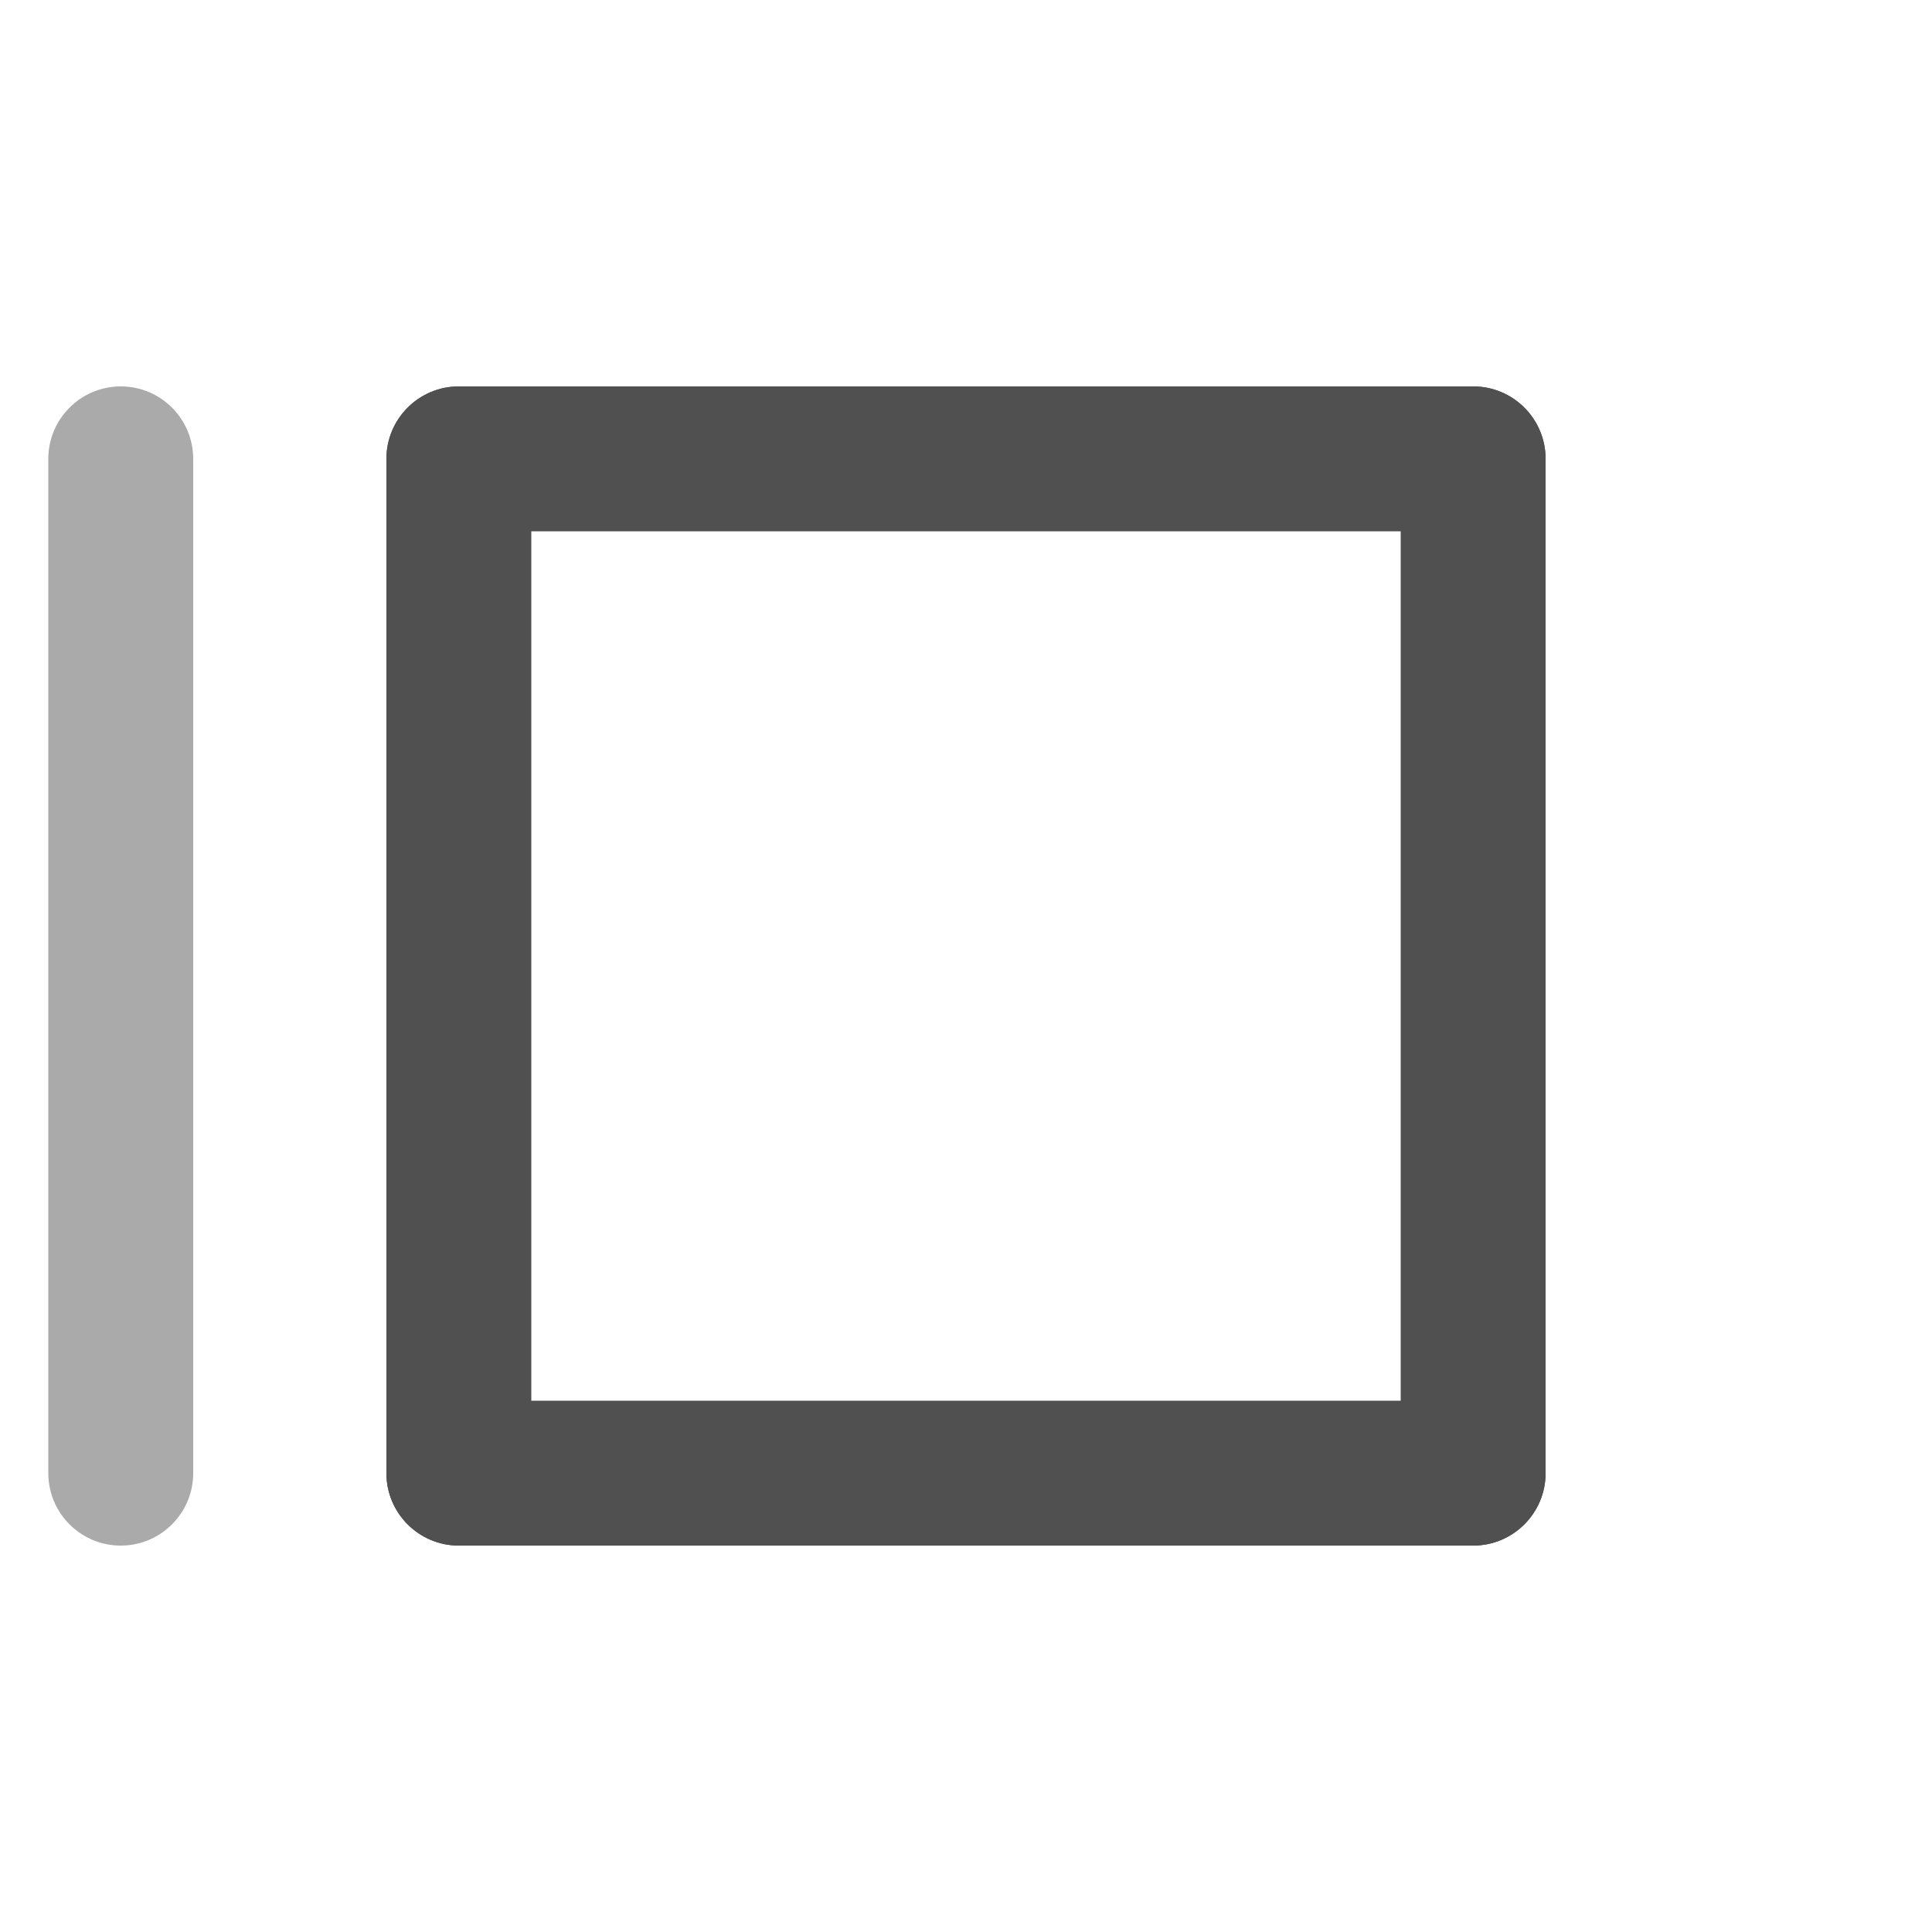
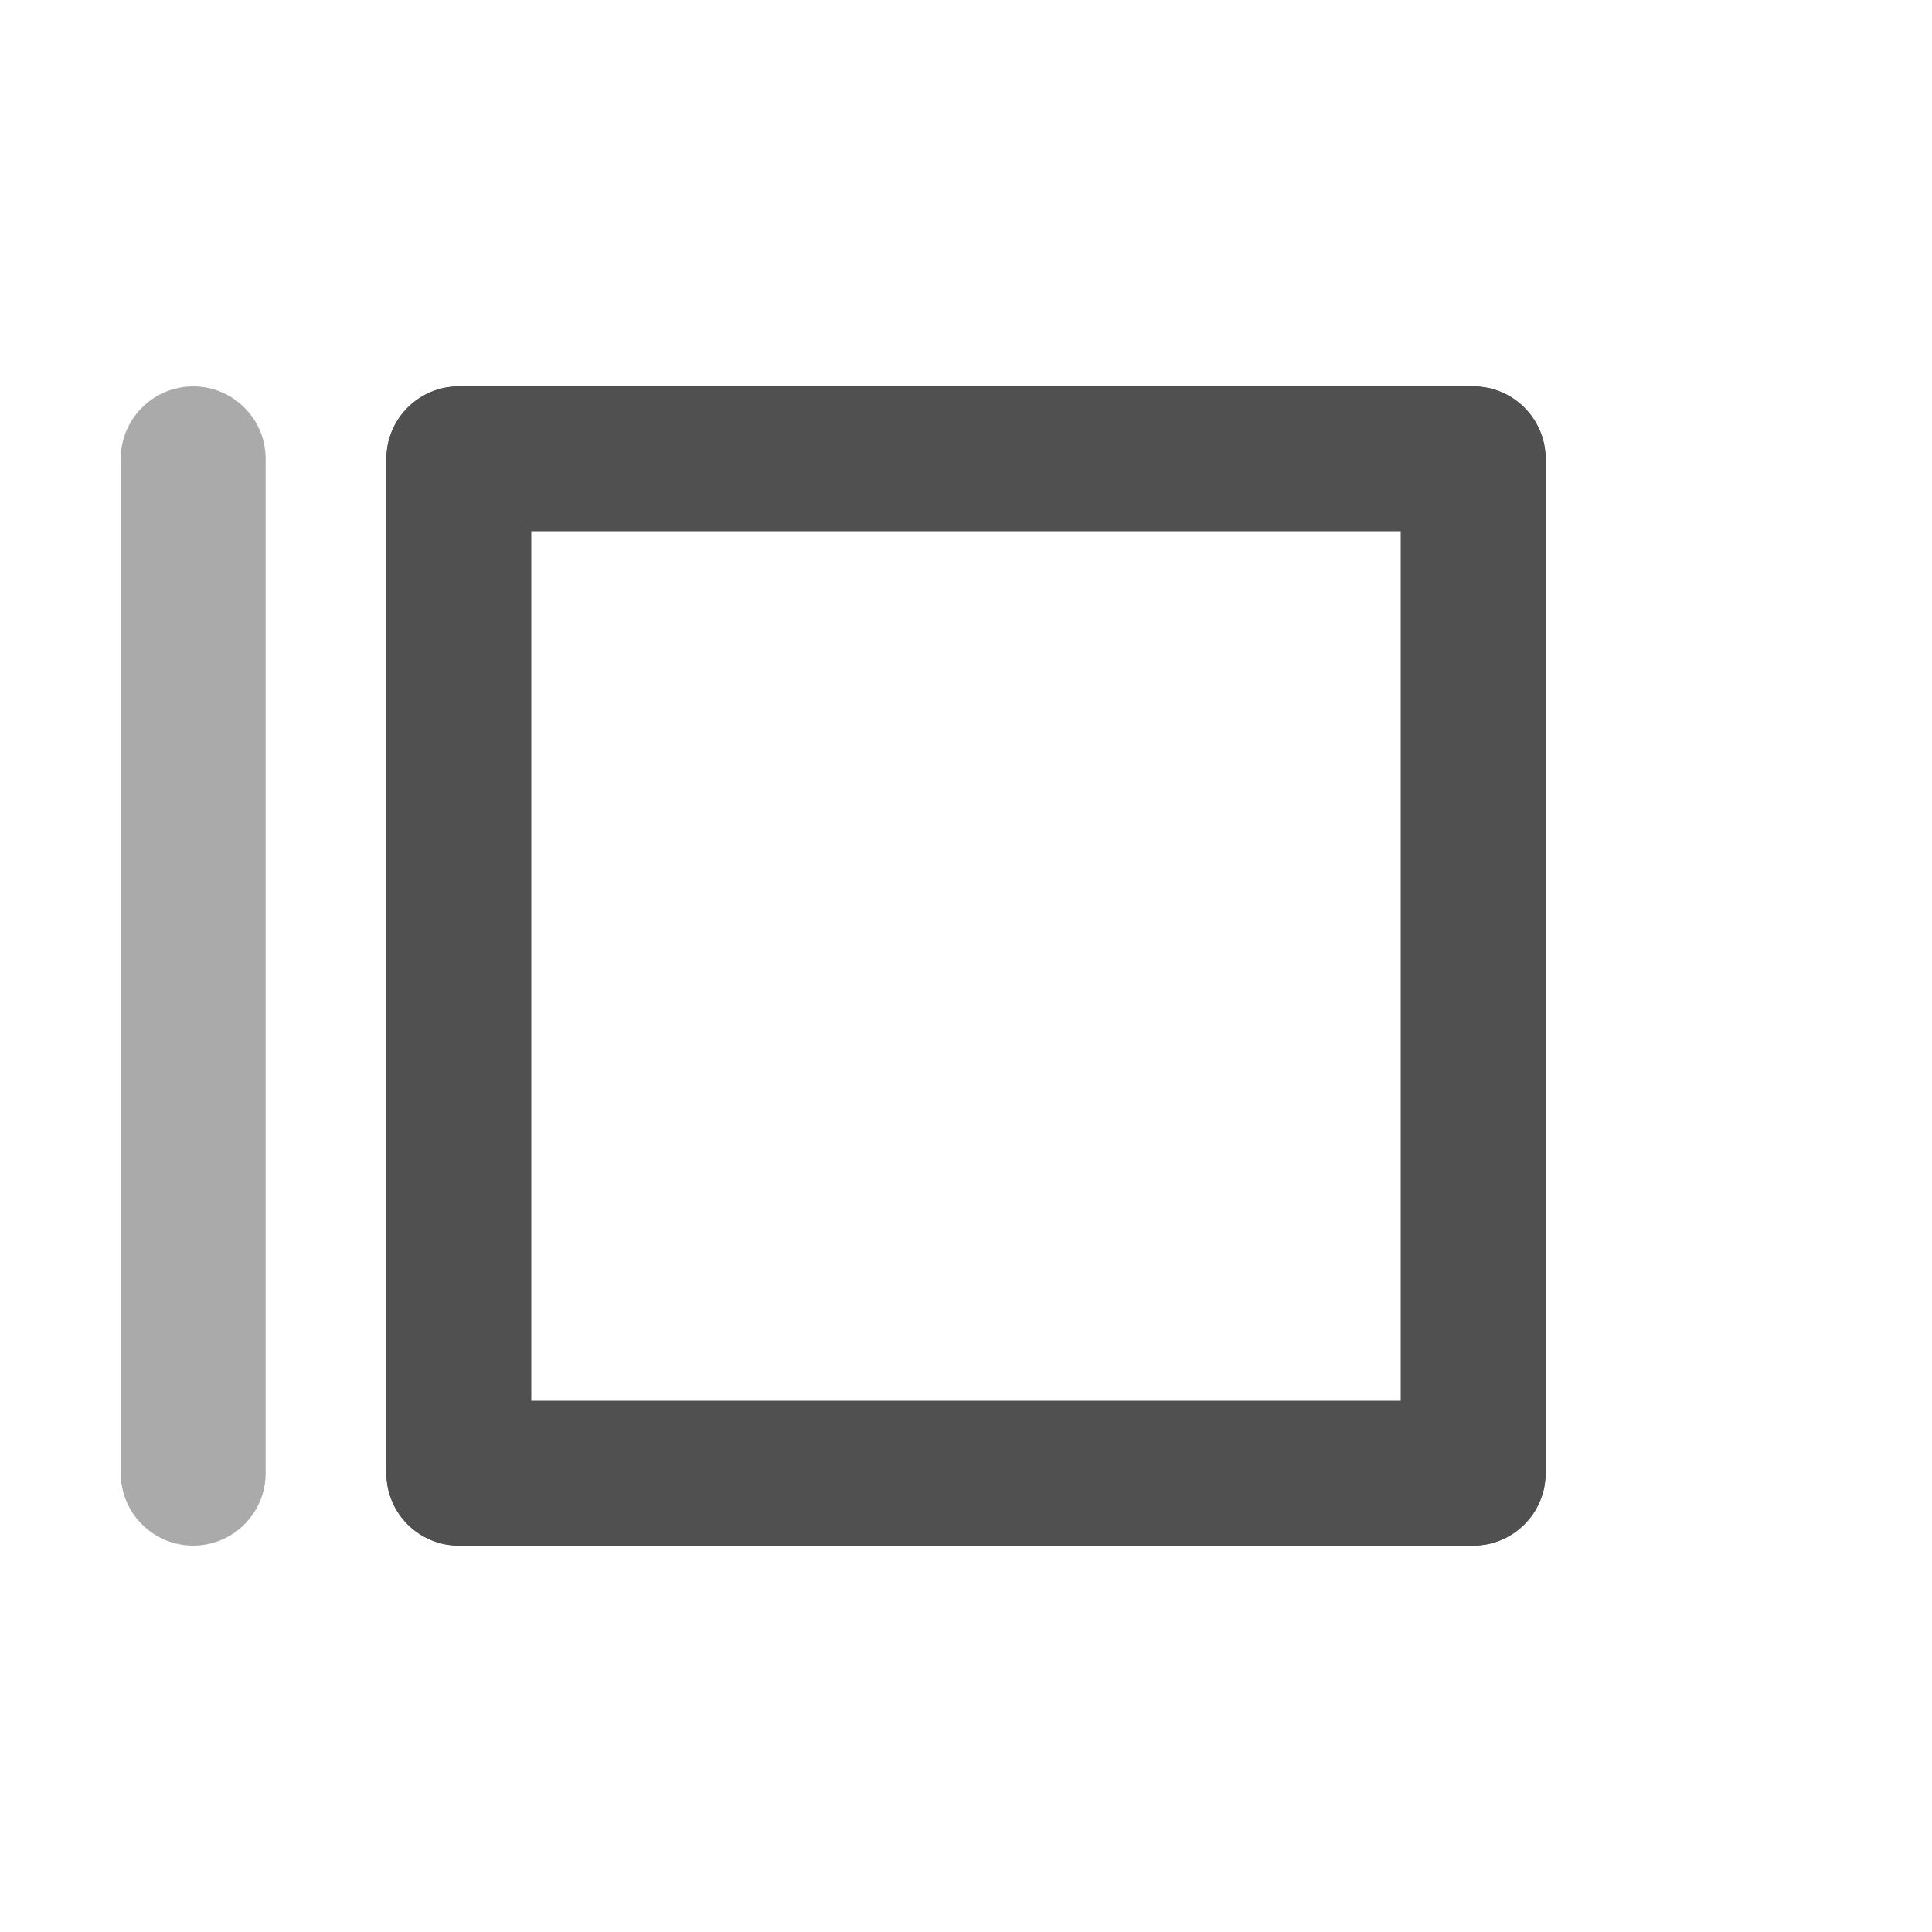
<svg xmlns="http://www.w3.org/2000/svg" width="20" height="20" viewBox="0 0 20 20" fill="none">
-   <path d="M0.5 4.75C0.5 4.336 0.836 4 1.25 4C1.664 4 2 4.336 2 4.75V15.25C2 15.664 1.664 16 1.25 16C0.836 16 0.5 15.664 0.5 15.25V4.75Z" fill="#AAAAAA" />
  <path d="M14.5 4.75C14.5 4.336 14.836 4 15.25 4C15.664 4 16 4.336 16 4.75V15.25C16 15.664 15.664 16 15.25 16C14.836 16 14.5 15.664 14.5 15.25V4.75Z" fill="#505050" />
  <path d="M4 4.75C4 4.336 4.336 4 4.75 4C5.164 4 5.5 4.336 5.5 4.75V15.25C5.5 15.664 5.164 16 4.75 16C4.336 16 4 15.664 4 15.25V4.75Z" fill="#505050" />
  <path d="M15.25 14.5C15.664 14.5 16 14.836 16 15.25C16 15.664 15.664 16 15.25 16L4.75 16C4.336 16 4 15.664 4 15.25C4 14.836 4.336 14.5 4.75 14.5L15.25 14.5Z" fill="#505050" />
  <path d="M15.25 4C15.664 4 16 4.336 16 4.75C16 5.164 15.664 5.5 15.25 5.5L4.75 5.5C4.336 5.5 4 5.164 4 4.75C4 4.336 4.336 4 4.75 4L15.25 4Z" fill="#505050" />
+   <path d="M1.25 4.75C1.25 4.336 1.586 4 2 4C2.414 4 2.75 4.336 2.75 4.75V15.25C2.75 15.664 2.414 16 2 16C1.586 16 1.25 15.664 1.25 15.25V4.75Z" fill="#AAAAAA" />
</svg>
